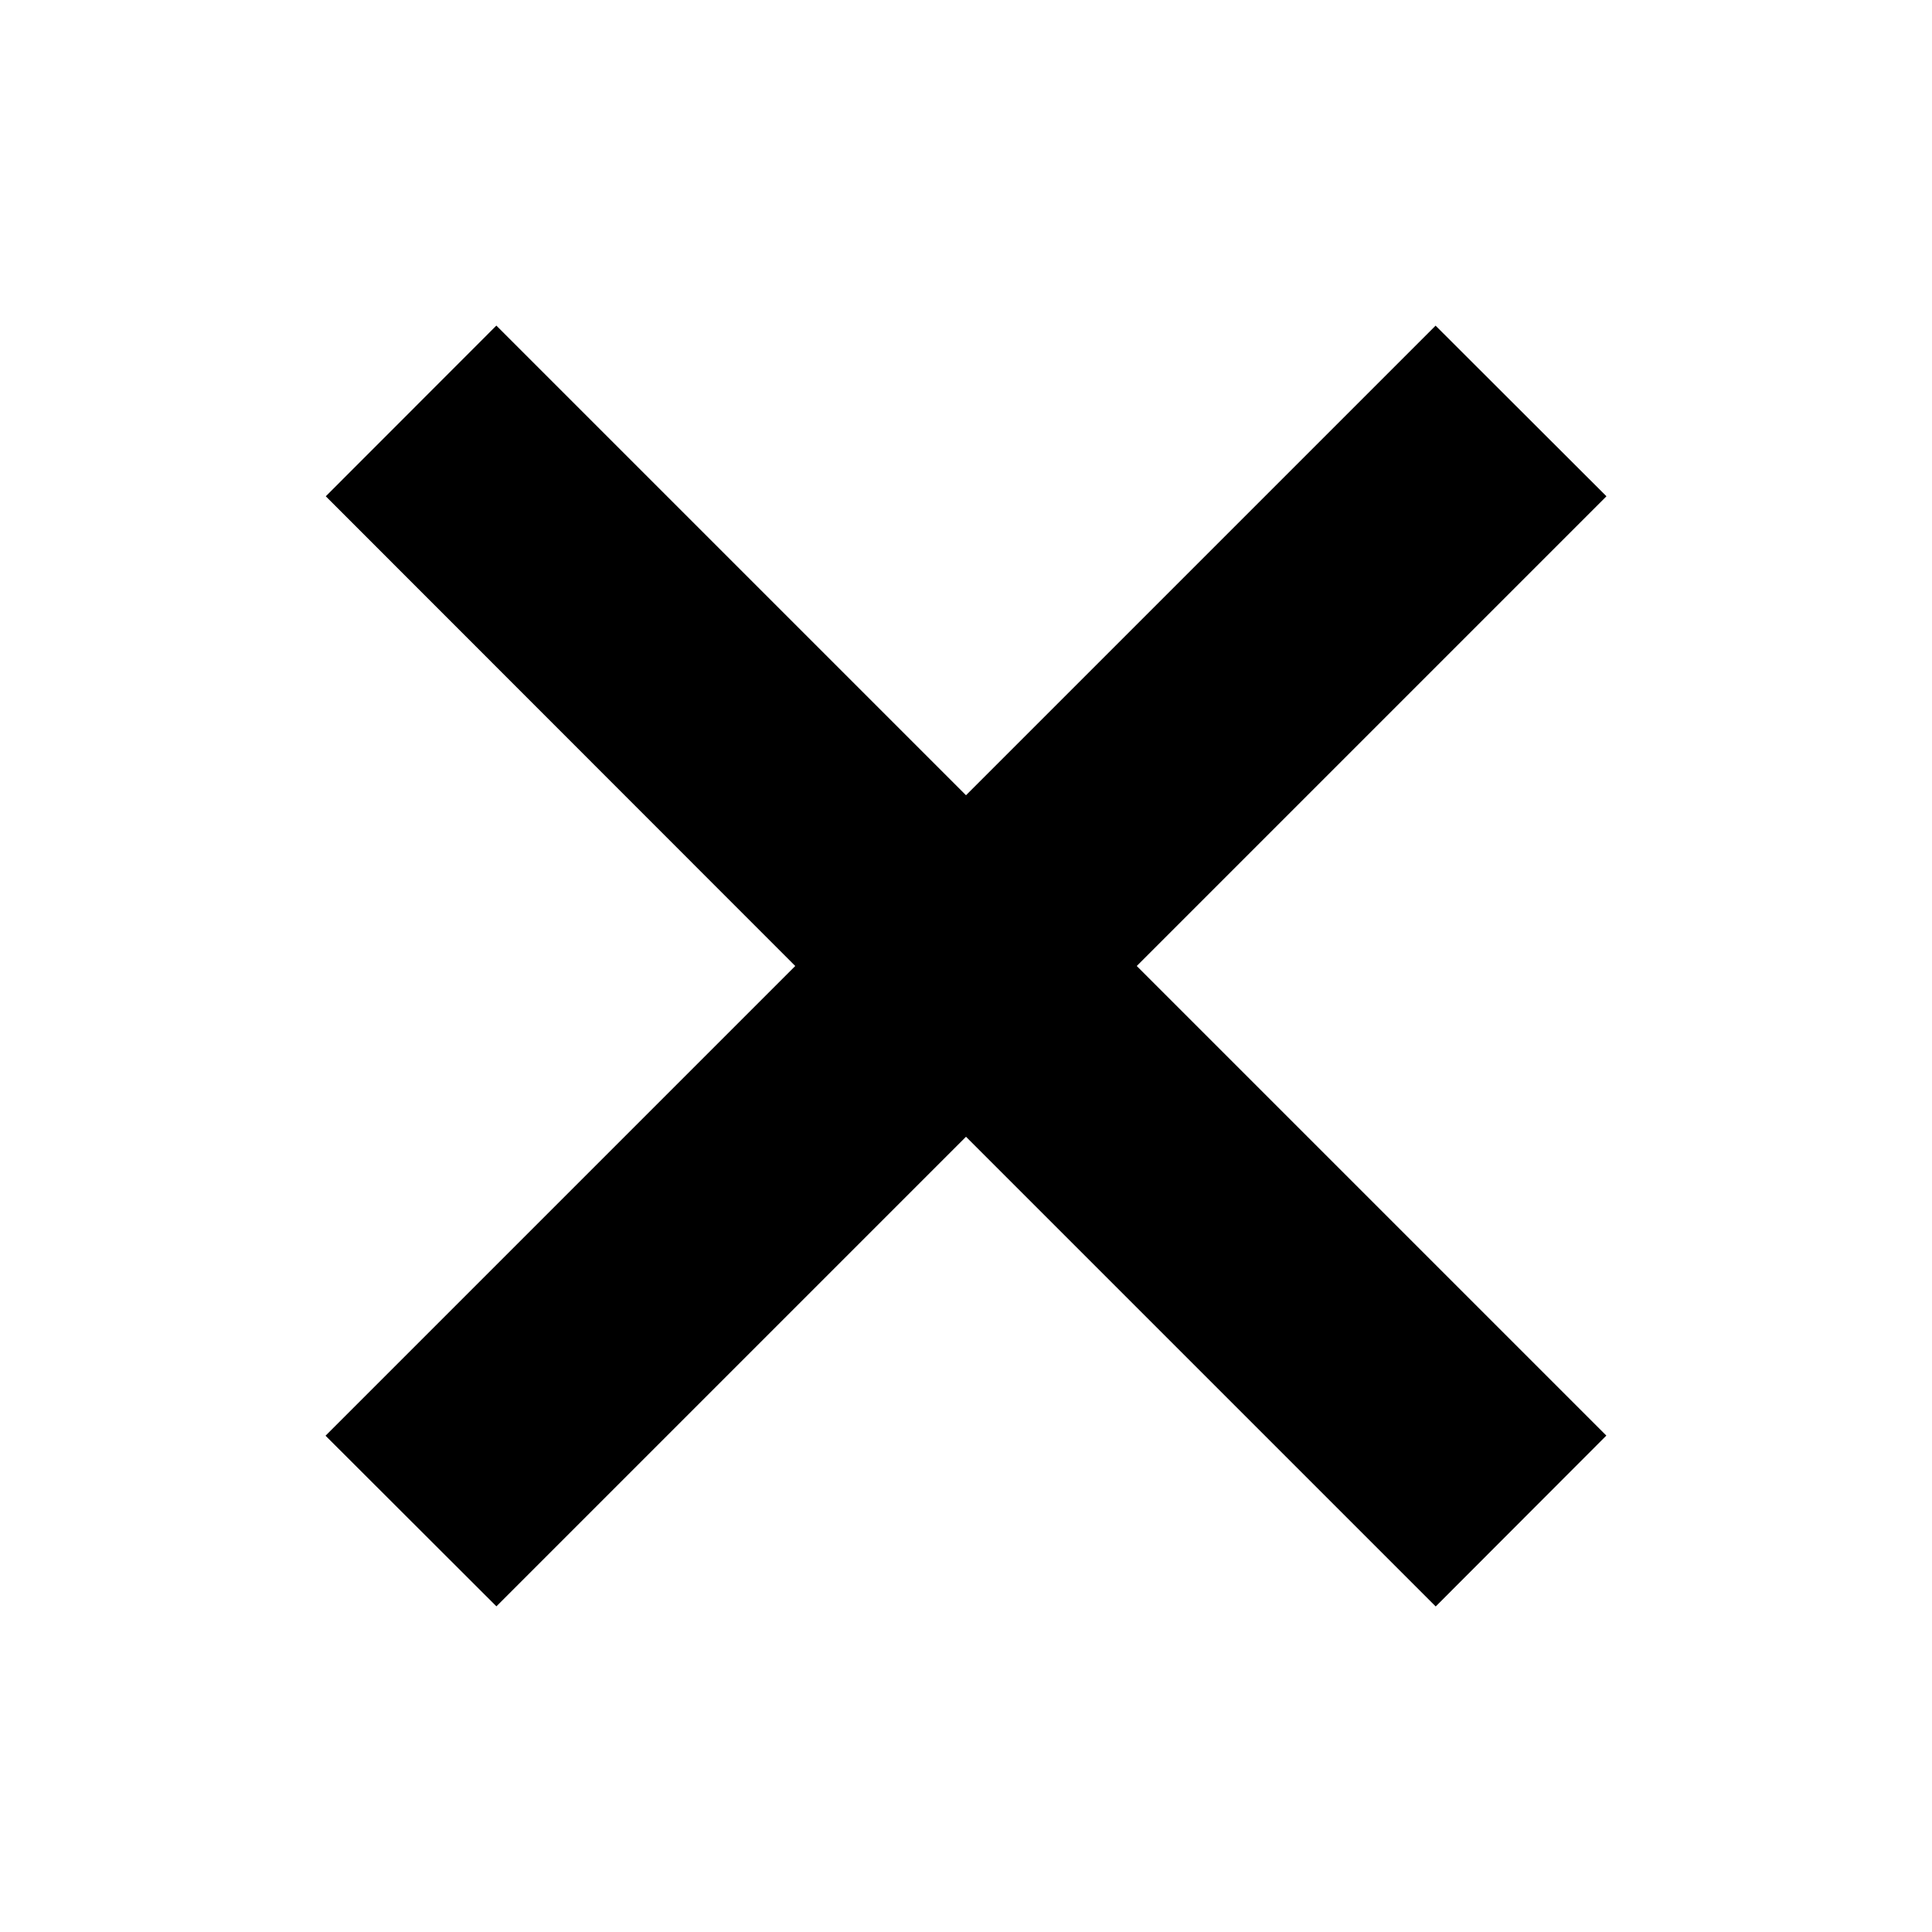
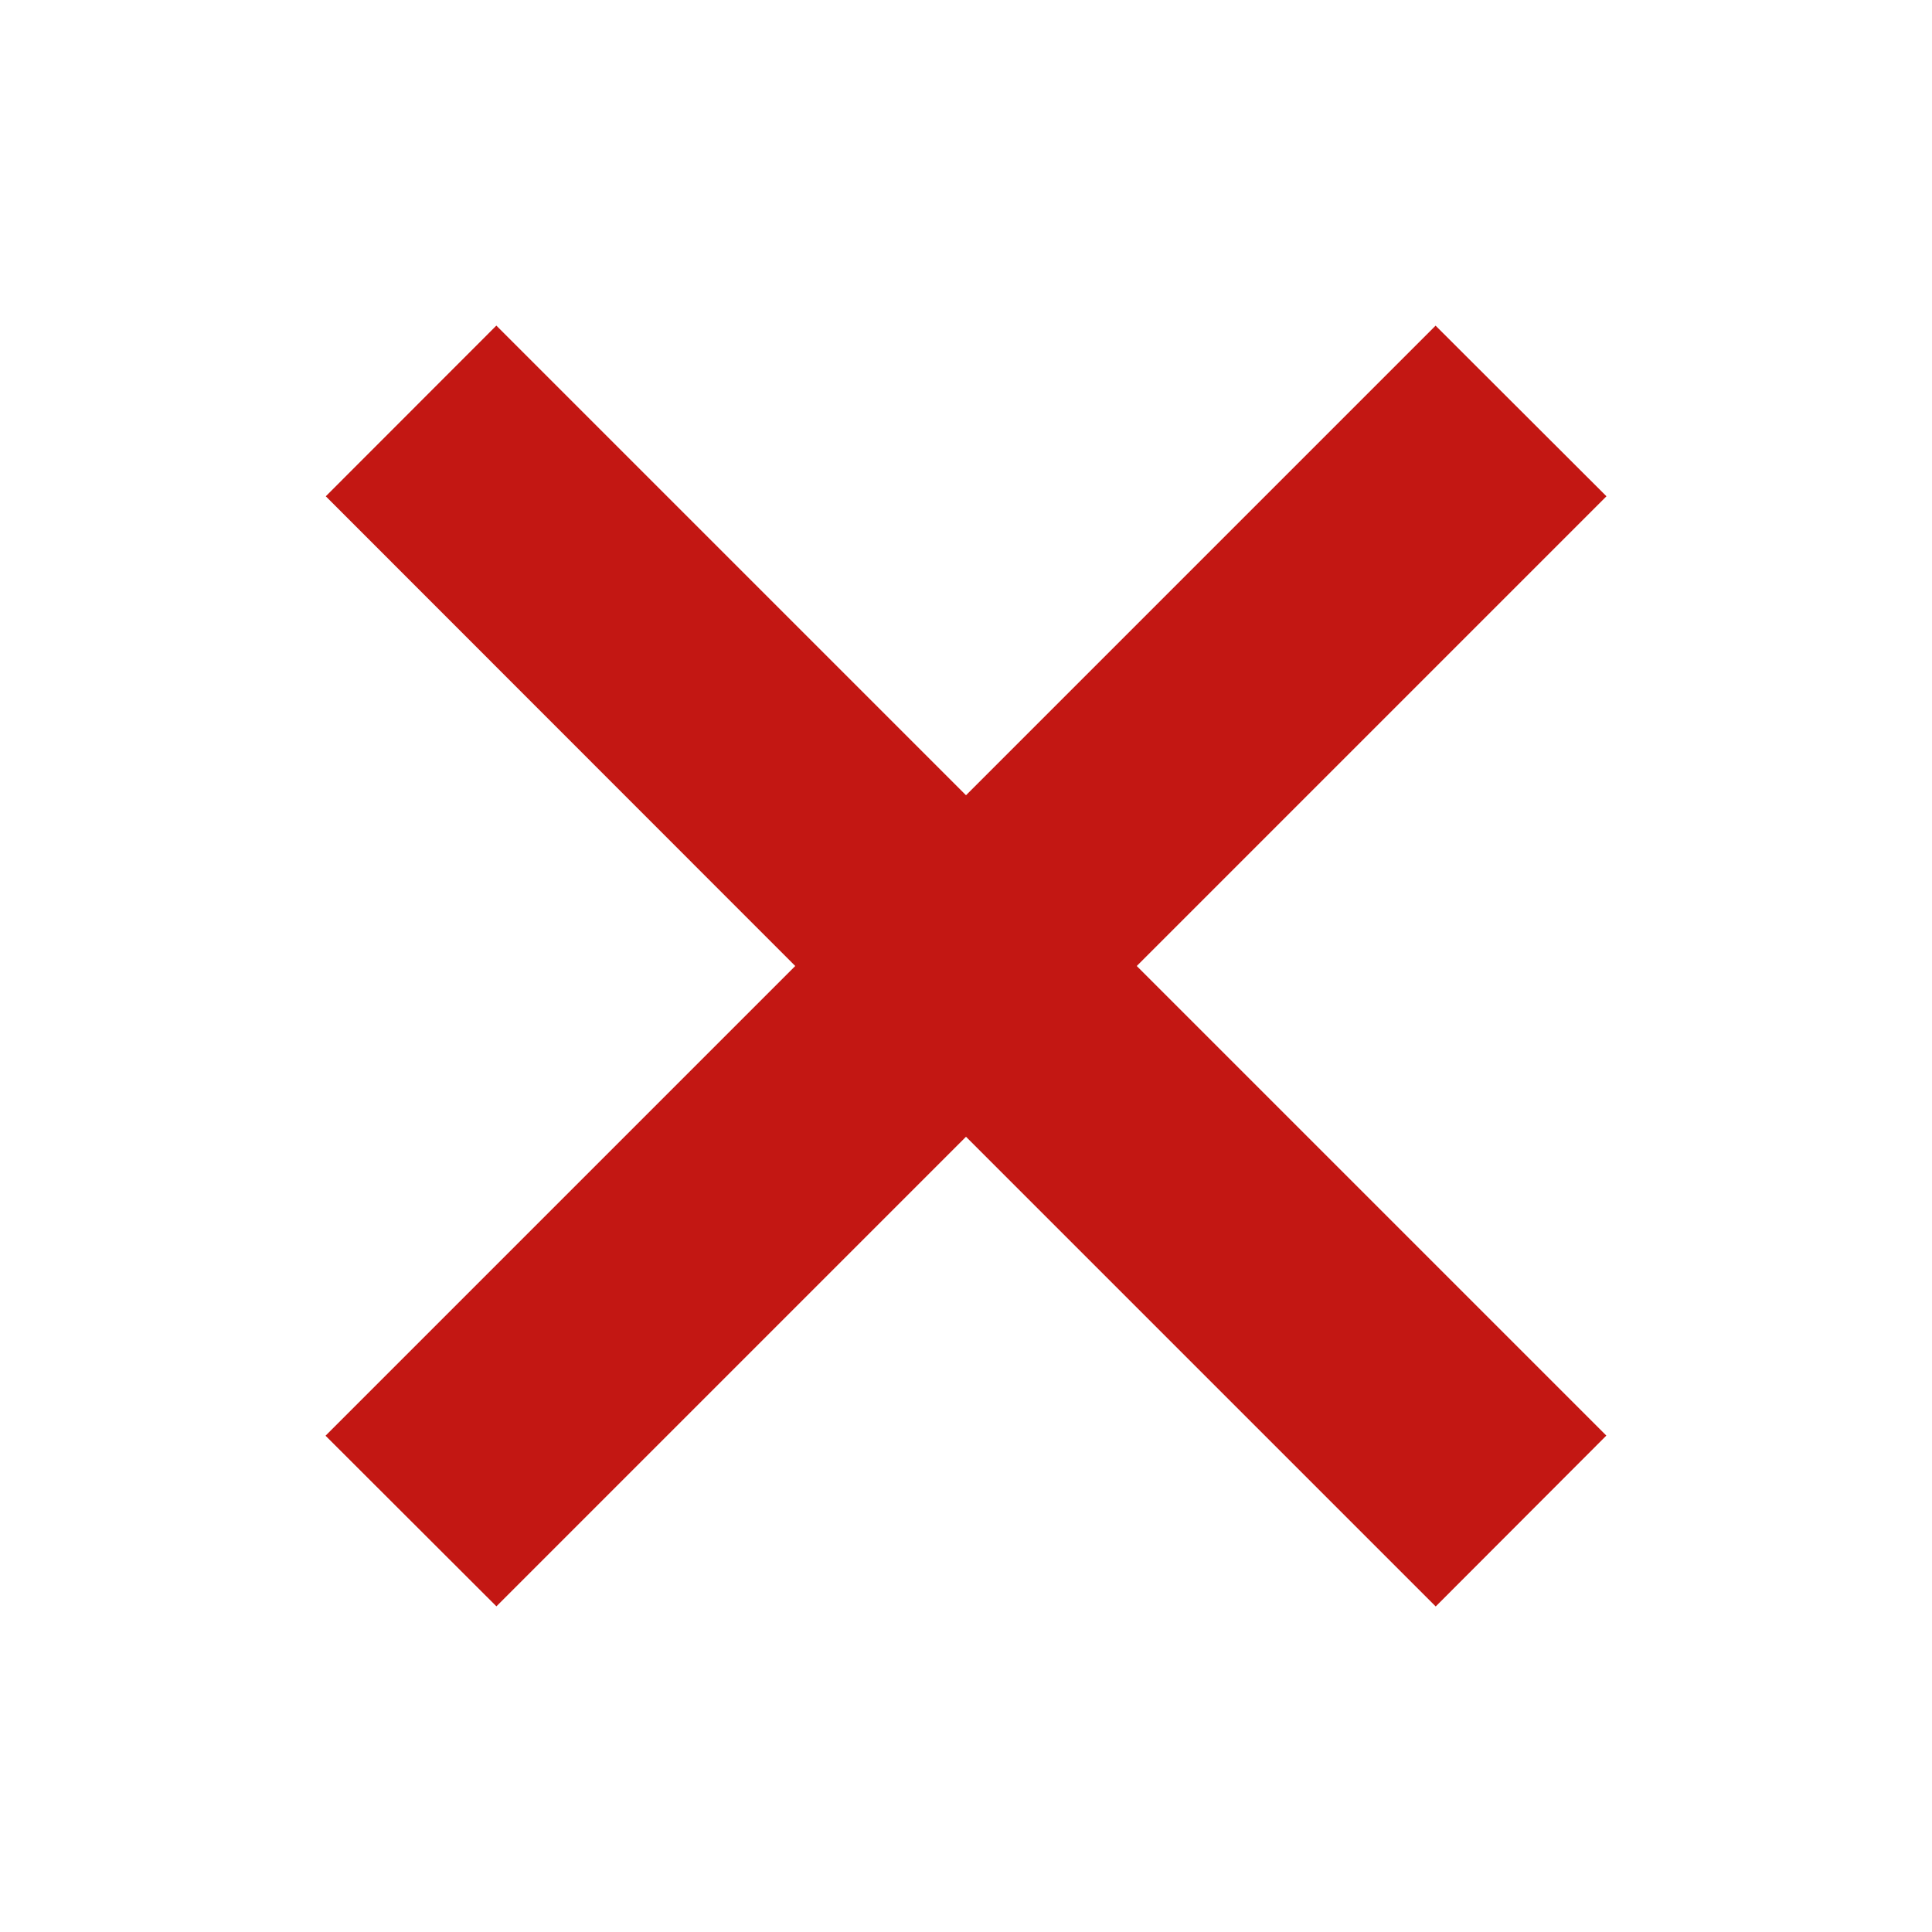
<svg xmlns="http://www.w3.org/2000/svg" width="48" height="48" viewBox="0 0 16 16">
-   <path fill-rule="evenodd" clip-rule="evenodd" d="M4.11 2.697L2.698 4.11 6.586 8l-3.89 3.89 1.415 1.413L8 9.414l3.89 3.89 1.413-1.415L9.414 8l3.89-3.89-1.415-1.413L8 6.586l-3.89-3.89z" fill="#000" />
+   <path fill-rule="eveernodd" clip-rule="evenodd" d="M4.11 2.697L2.698 4.11 6.586 8l-3.89 3.89 1.415 1.413L8 9.414l3.89 3.89 1.413-1.415L9.414 8l3.89-3.89-1.415-1.413L8 6.586l-3.89-3.89z" fill="#c31713" />
</svg>
